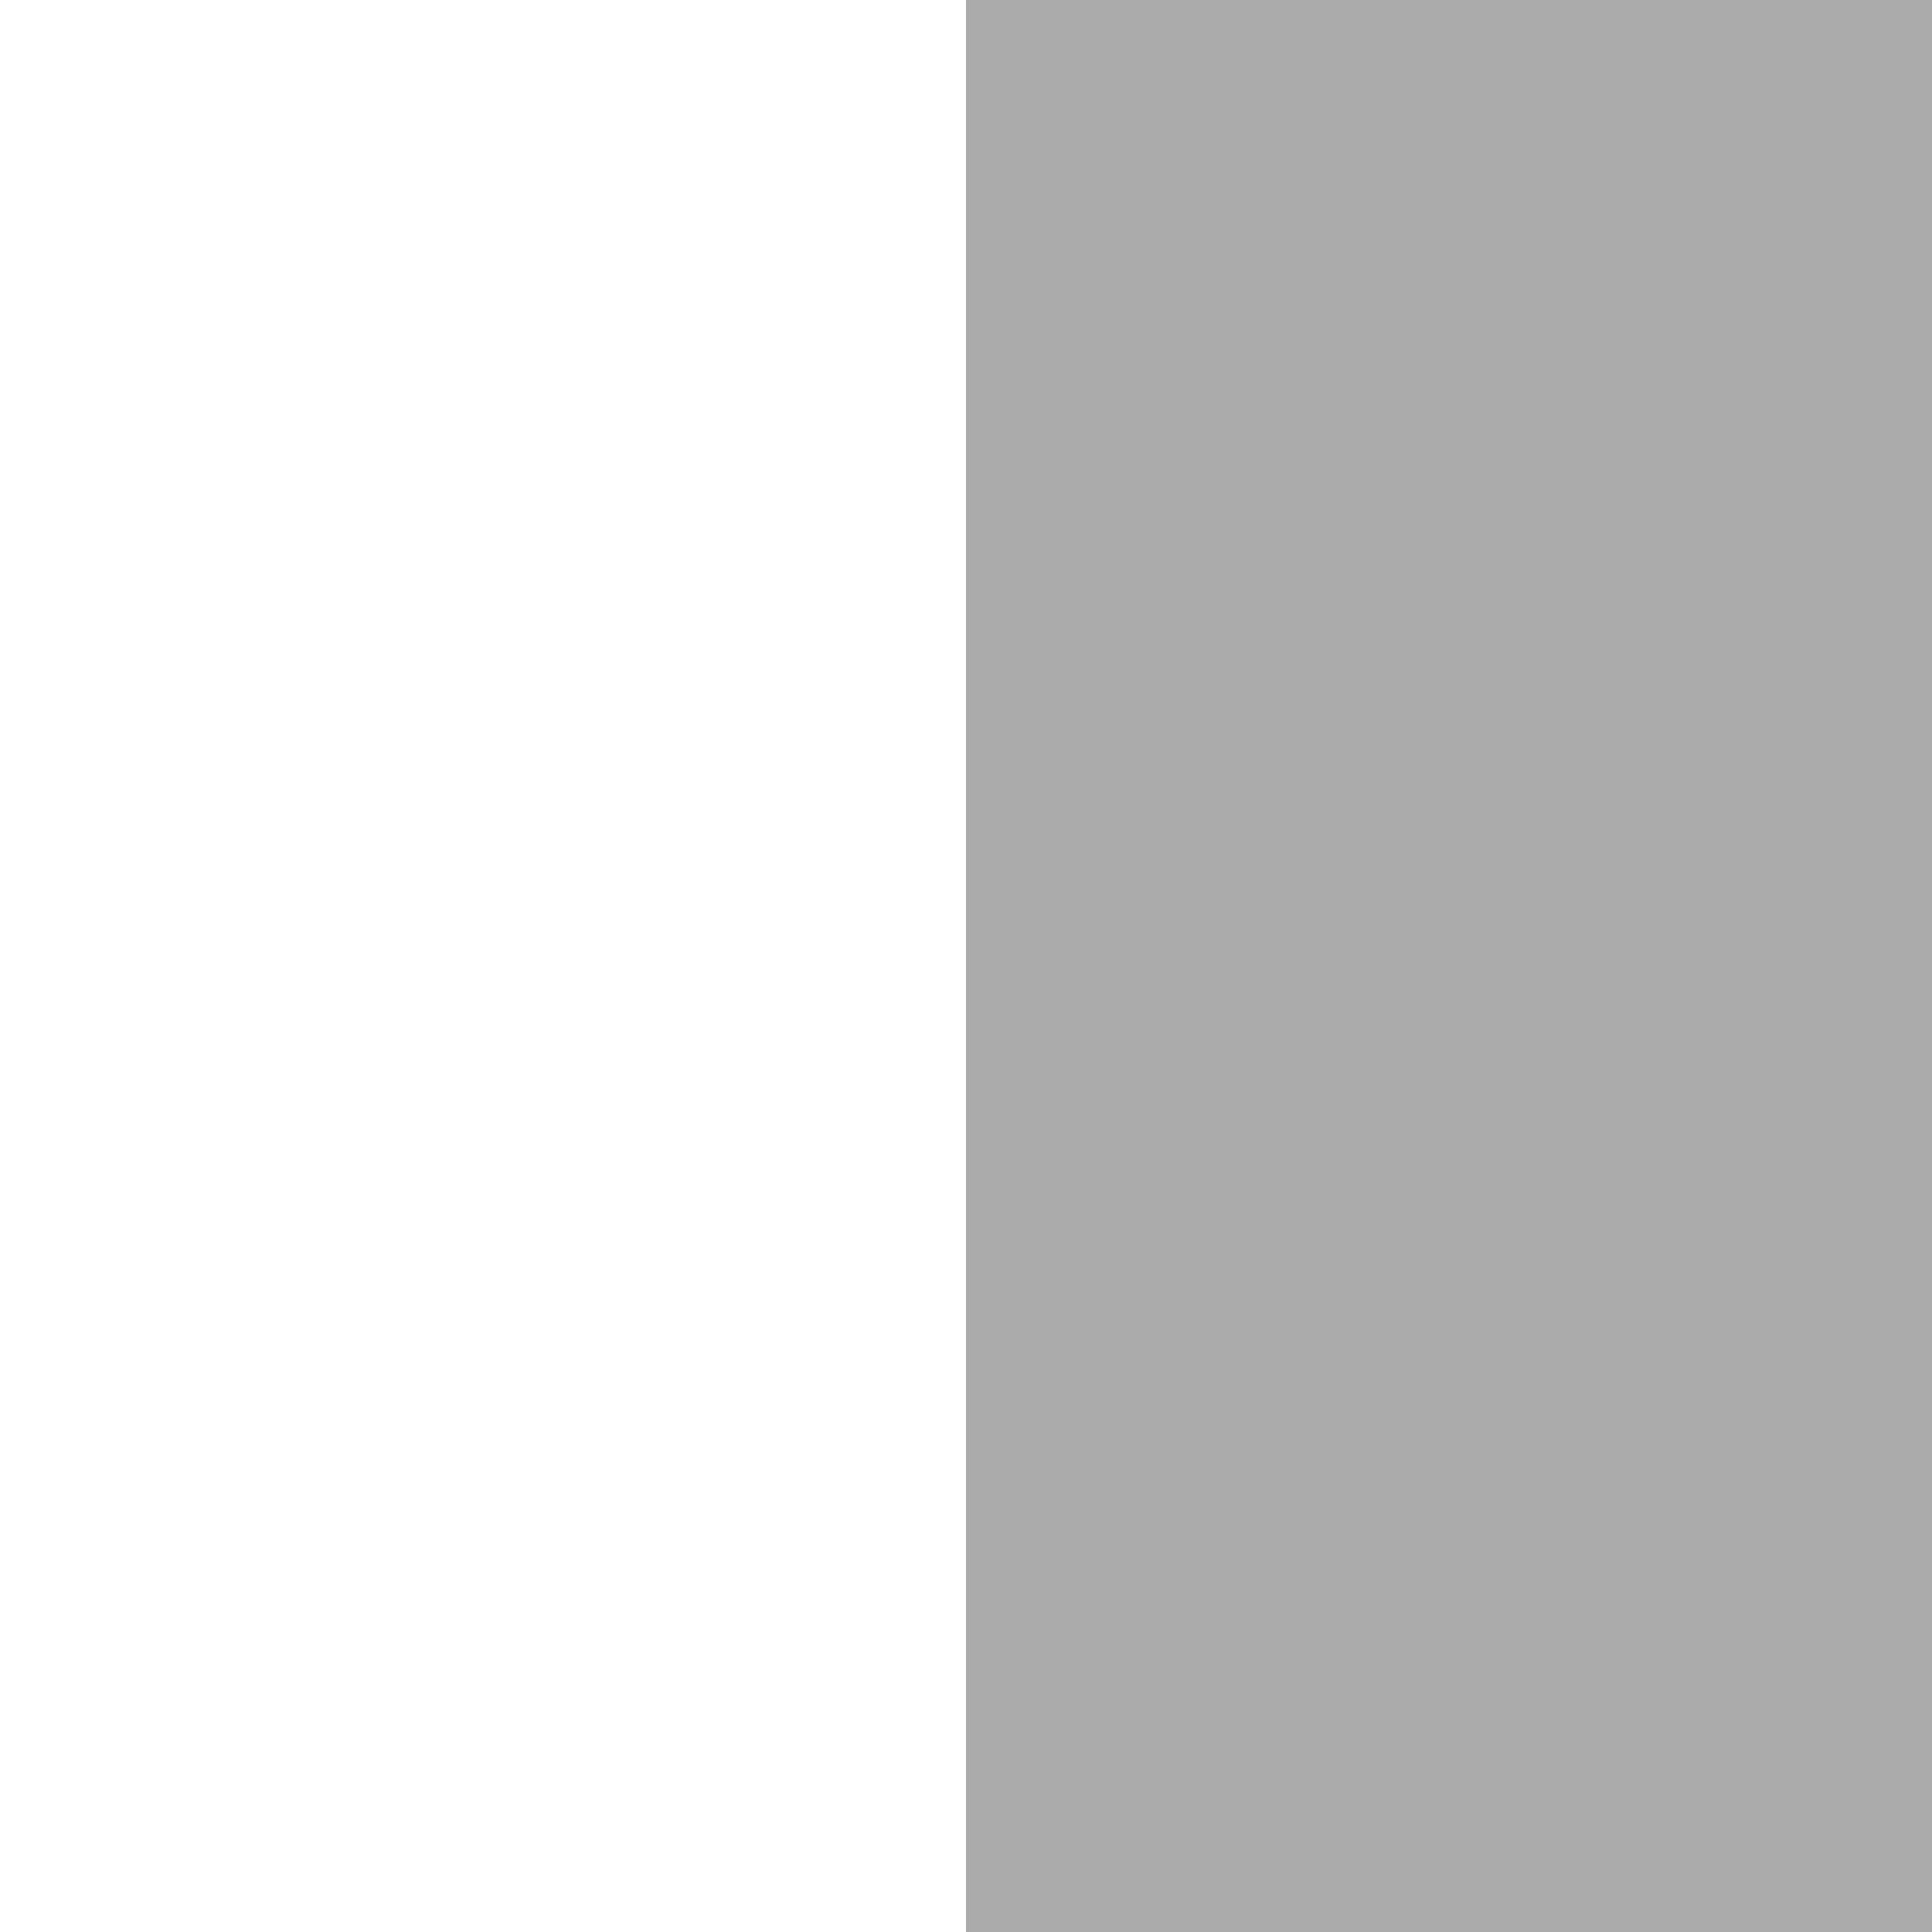
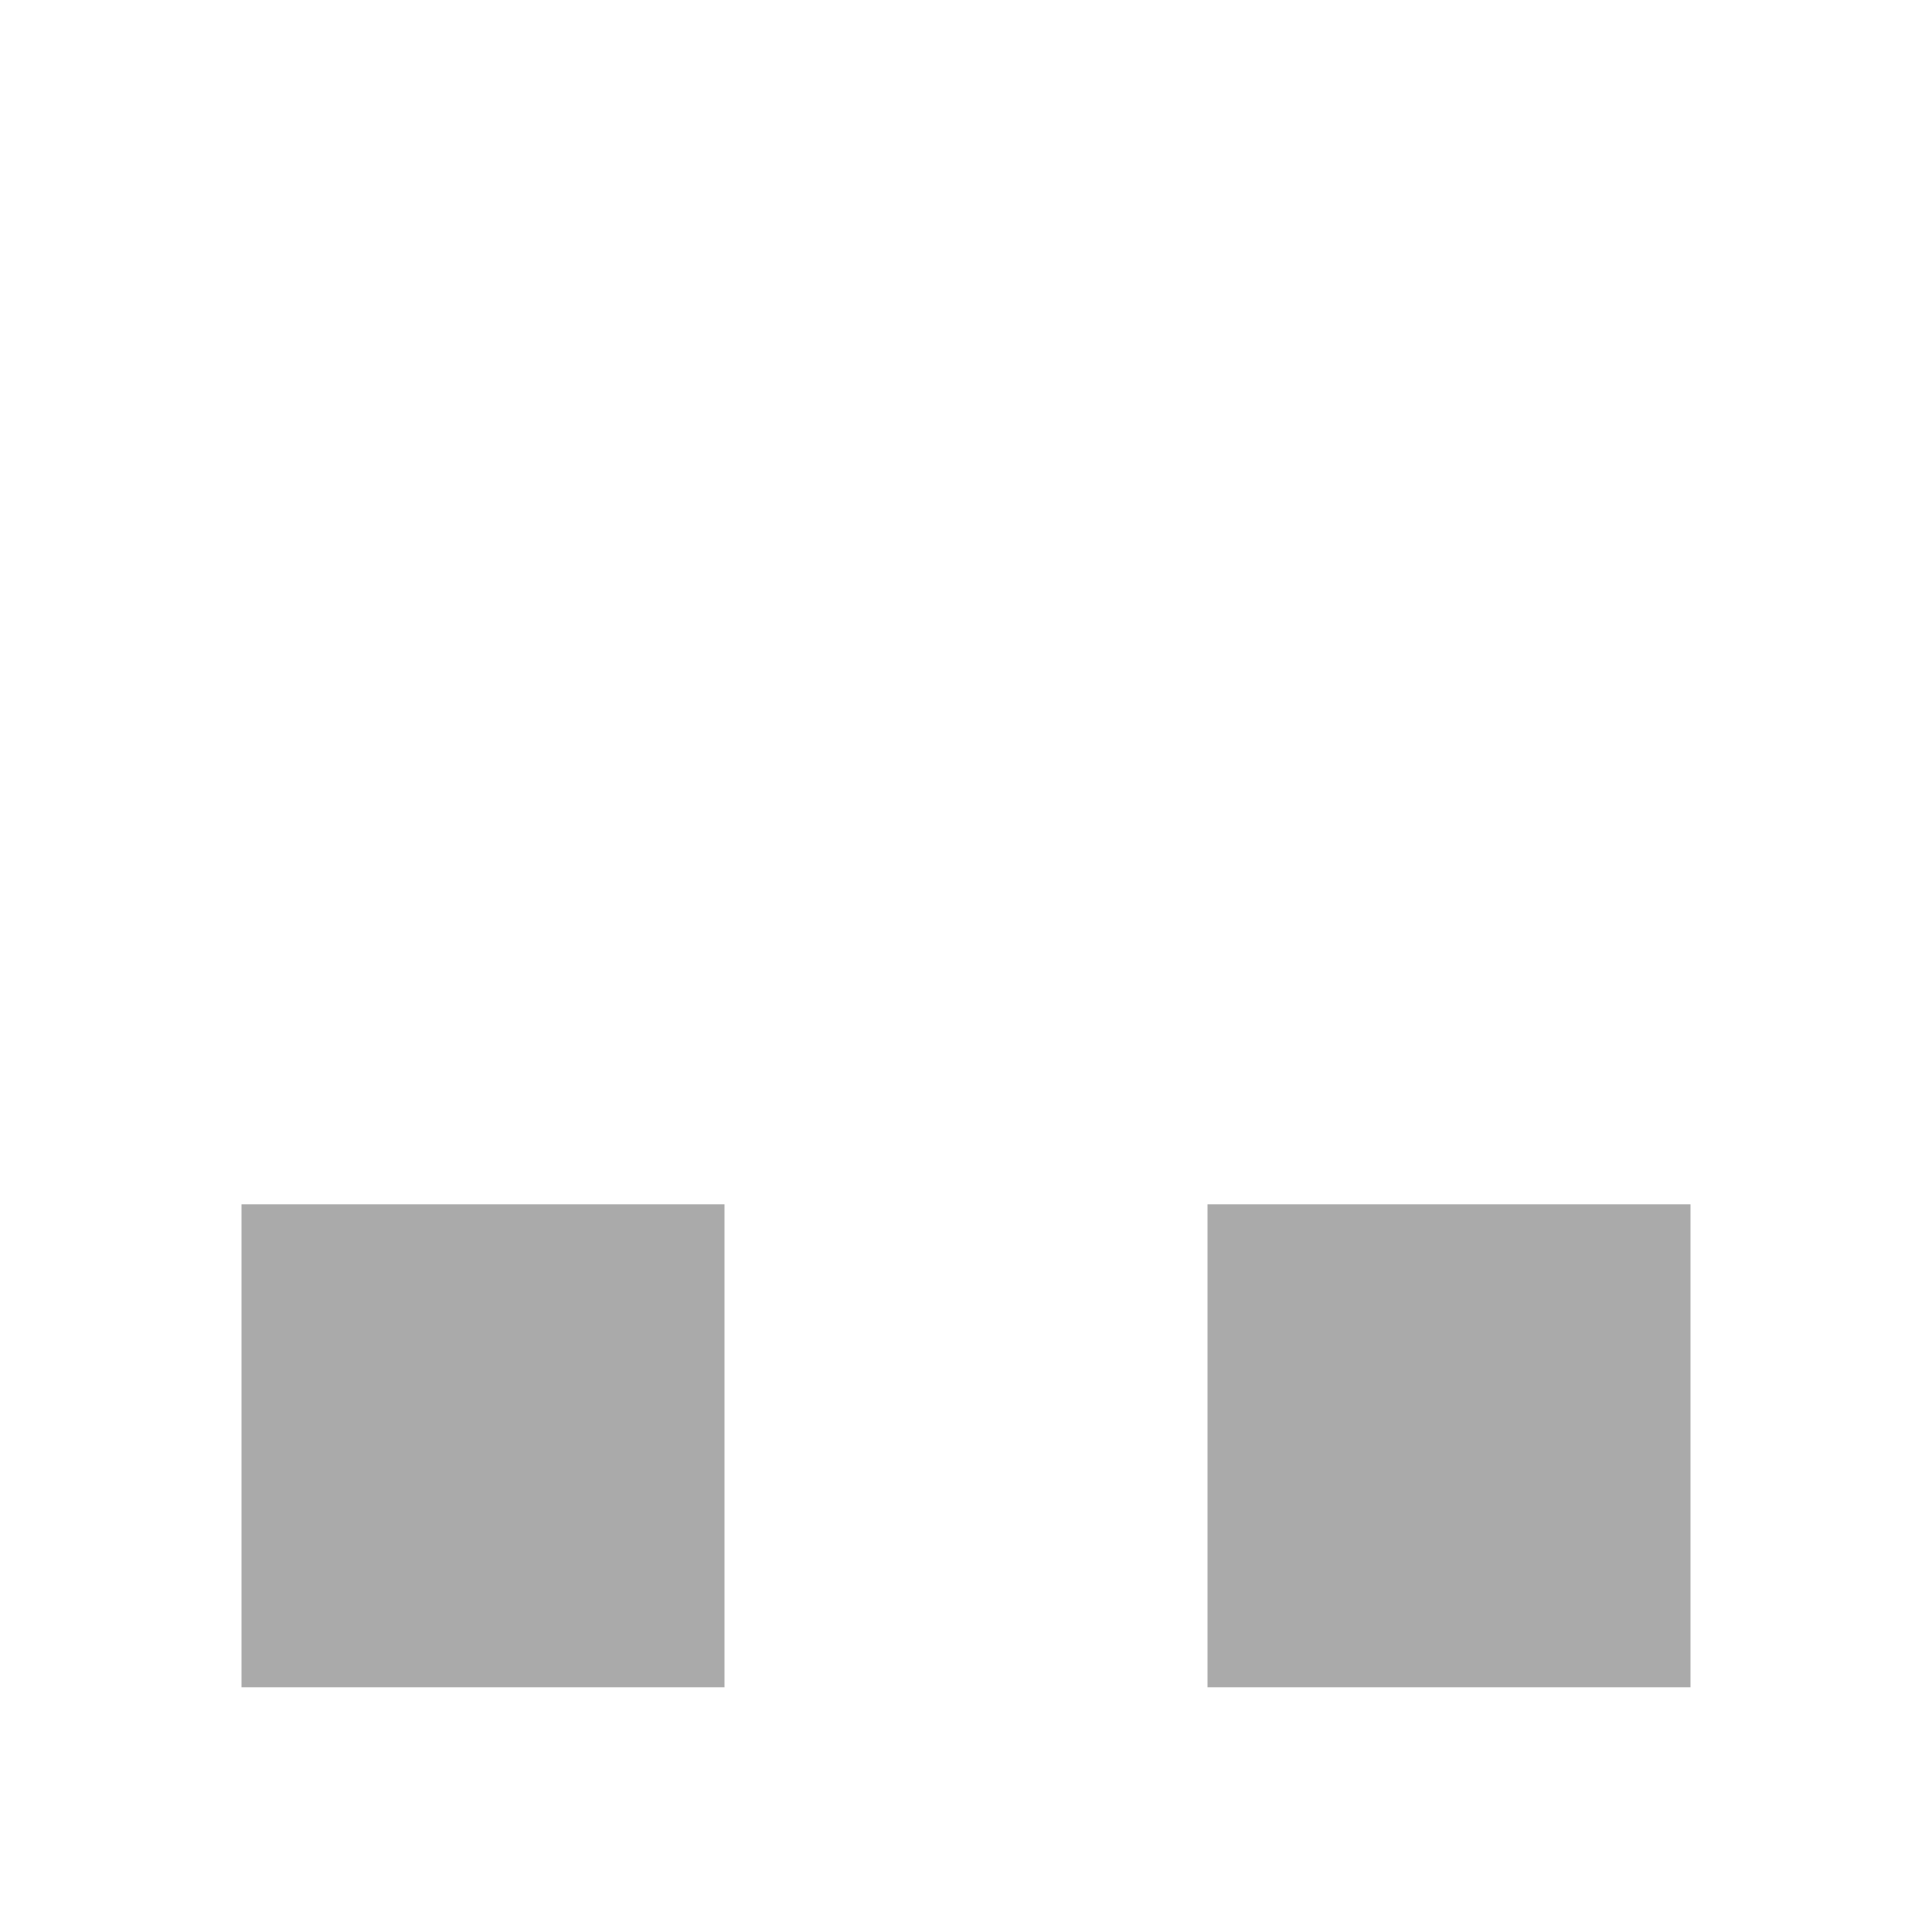
<svg xmlns="http://www.w3.org/2000/svg" version="1.1" id="layer1" x="0px" y="0px" viewBox="0 0 200 200" enable-background="new 0 0 200 200" xml:space="preserve">
  <g>
    <rect class="color1" fill="#AAAAAA" width="200" height="200" />
-     <rect class="color0" fill="#FFFFFF" width="100" height="200" />
+     <path class="color0" fill="#FFFFFF" d="M0,0v200h200V0H0z M75,174.667H25v-50h50V174.667z M175,174.667h-50v-50h50V174.667z" />
  </g>
</svg>
